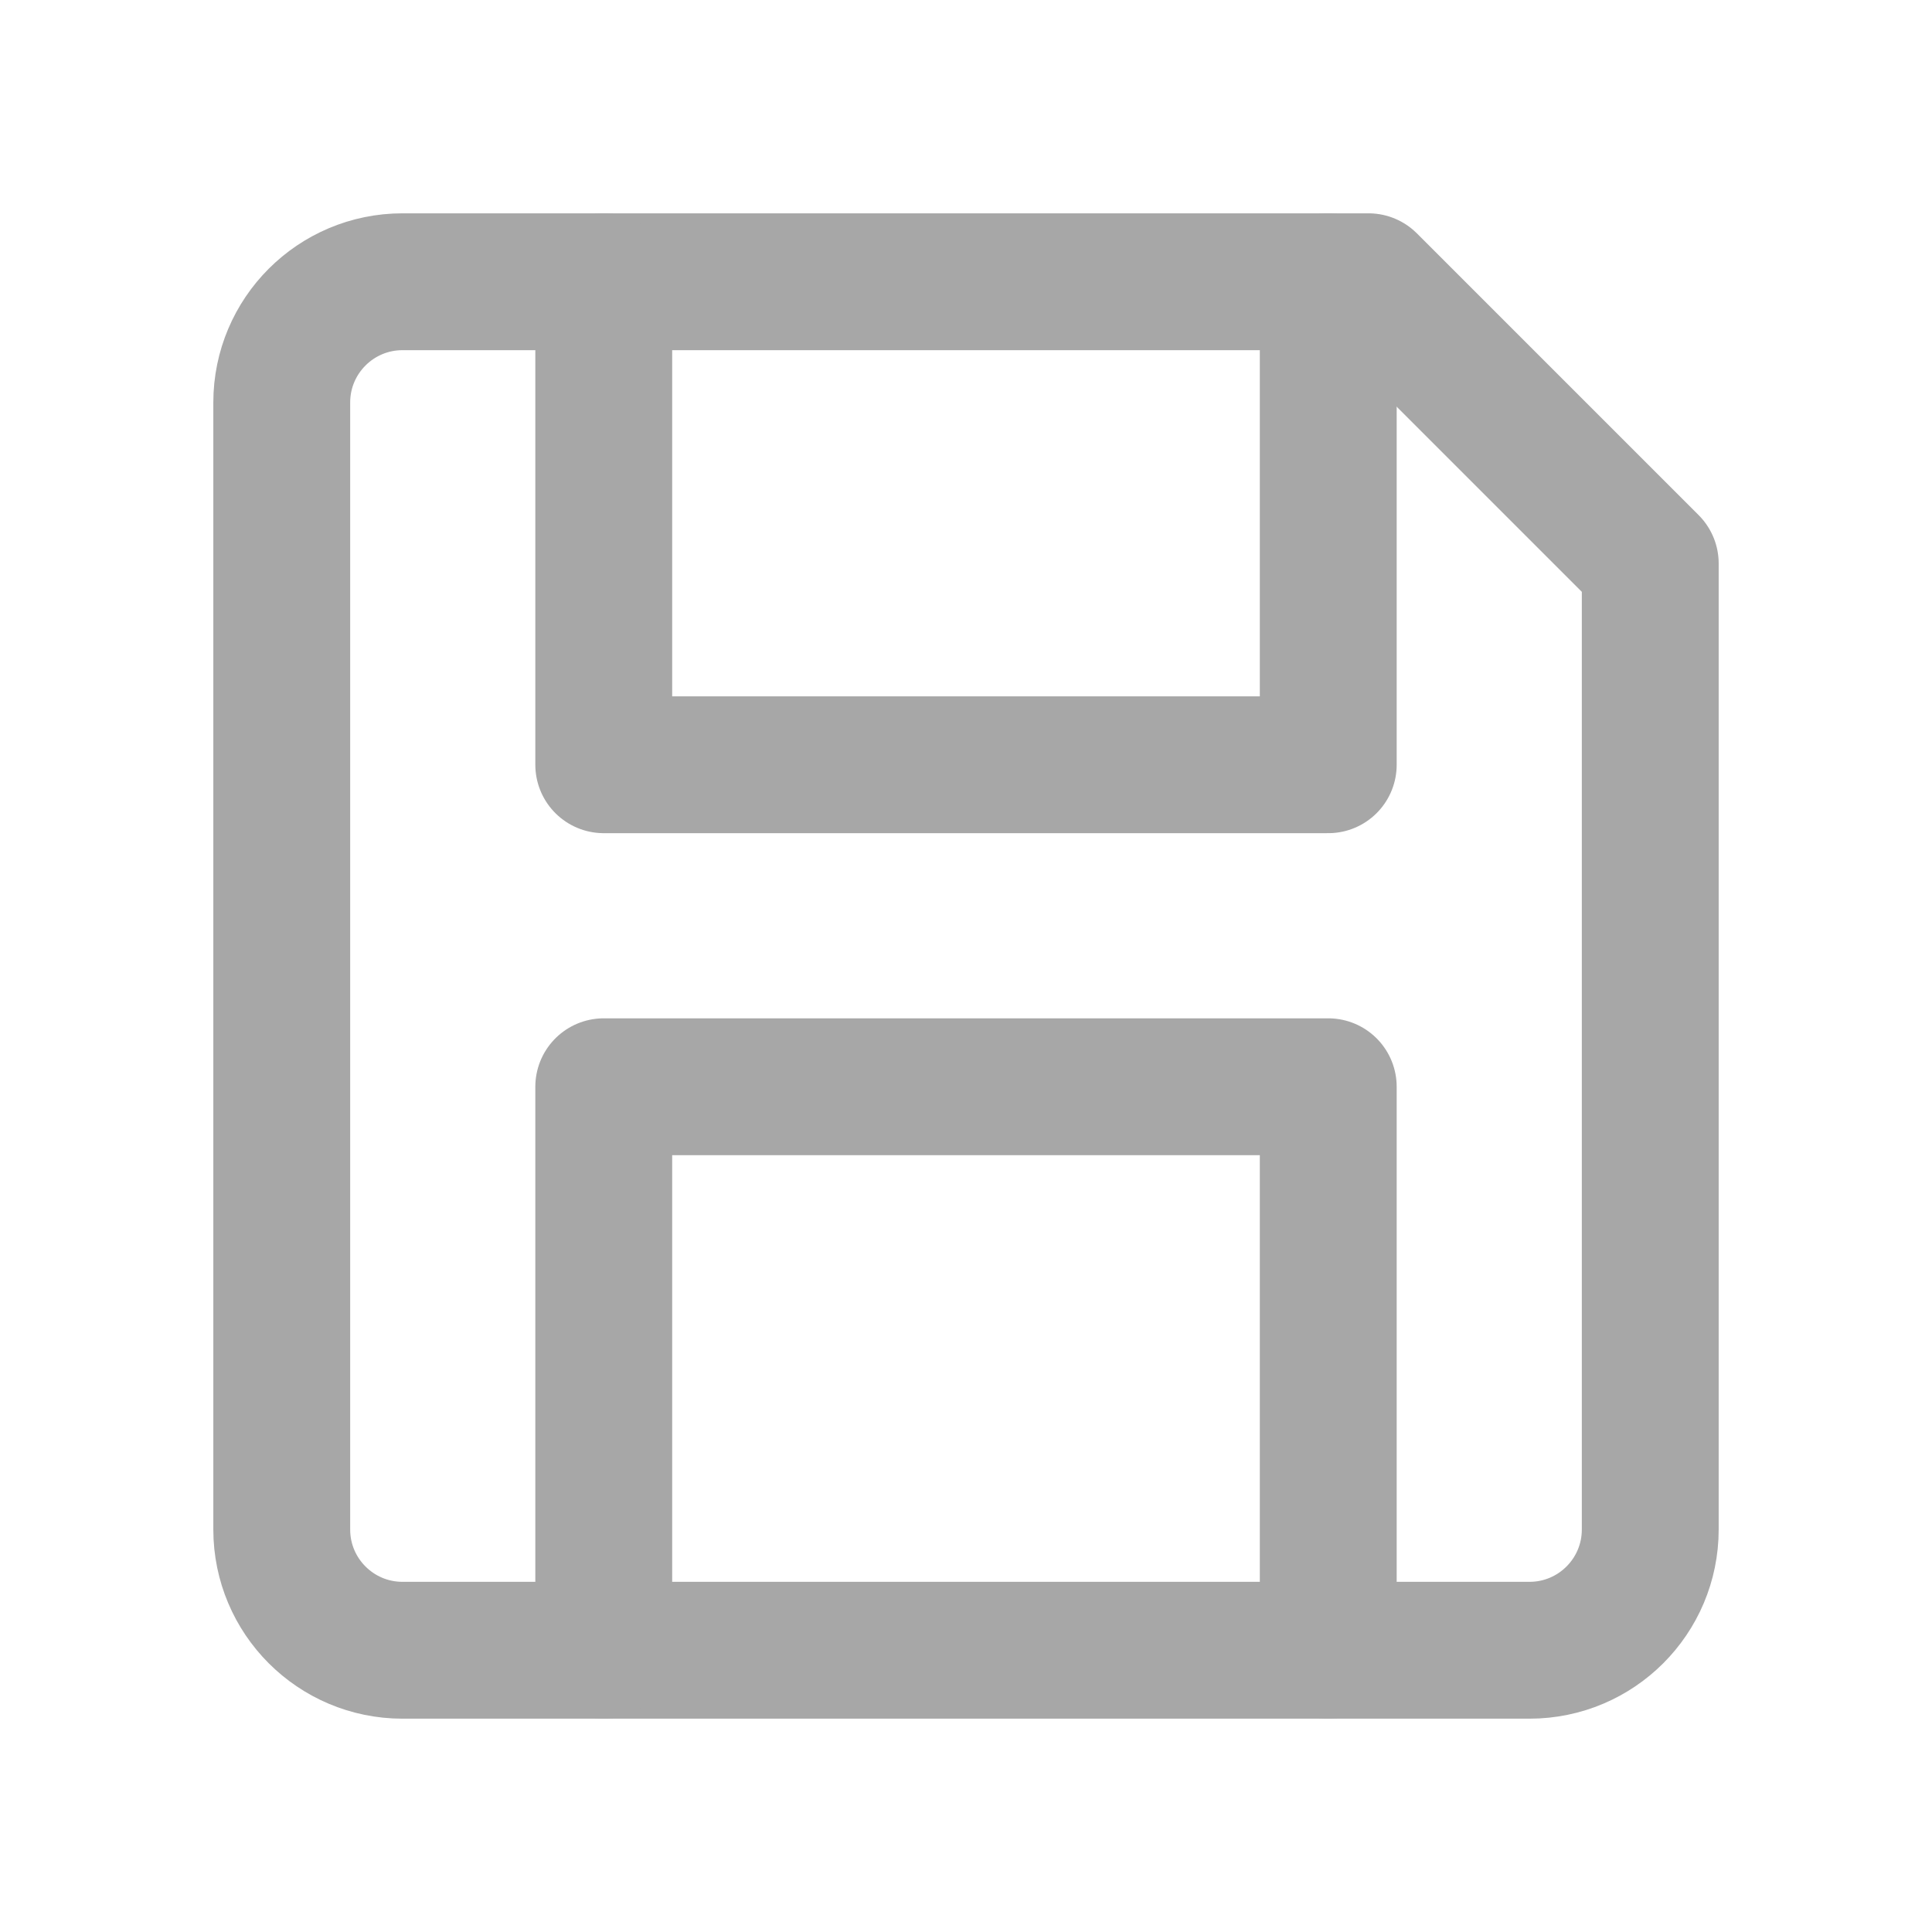
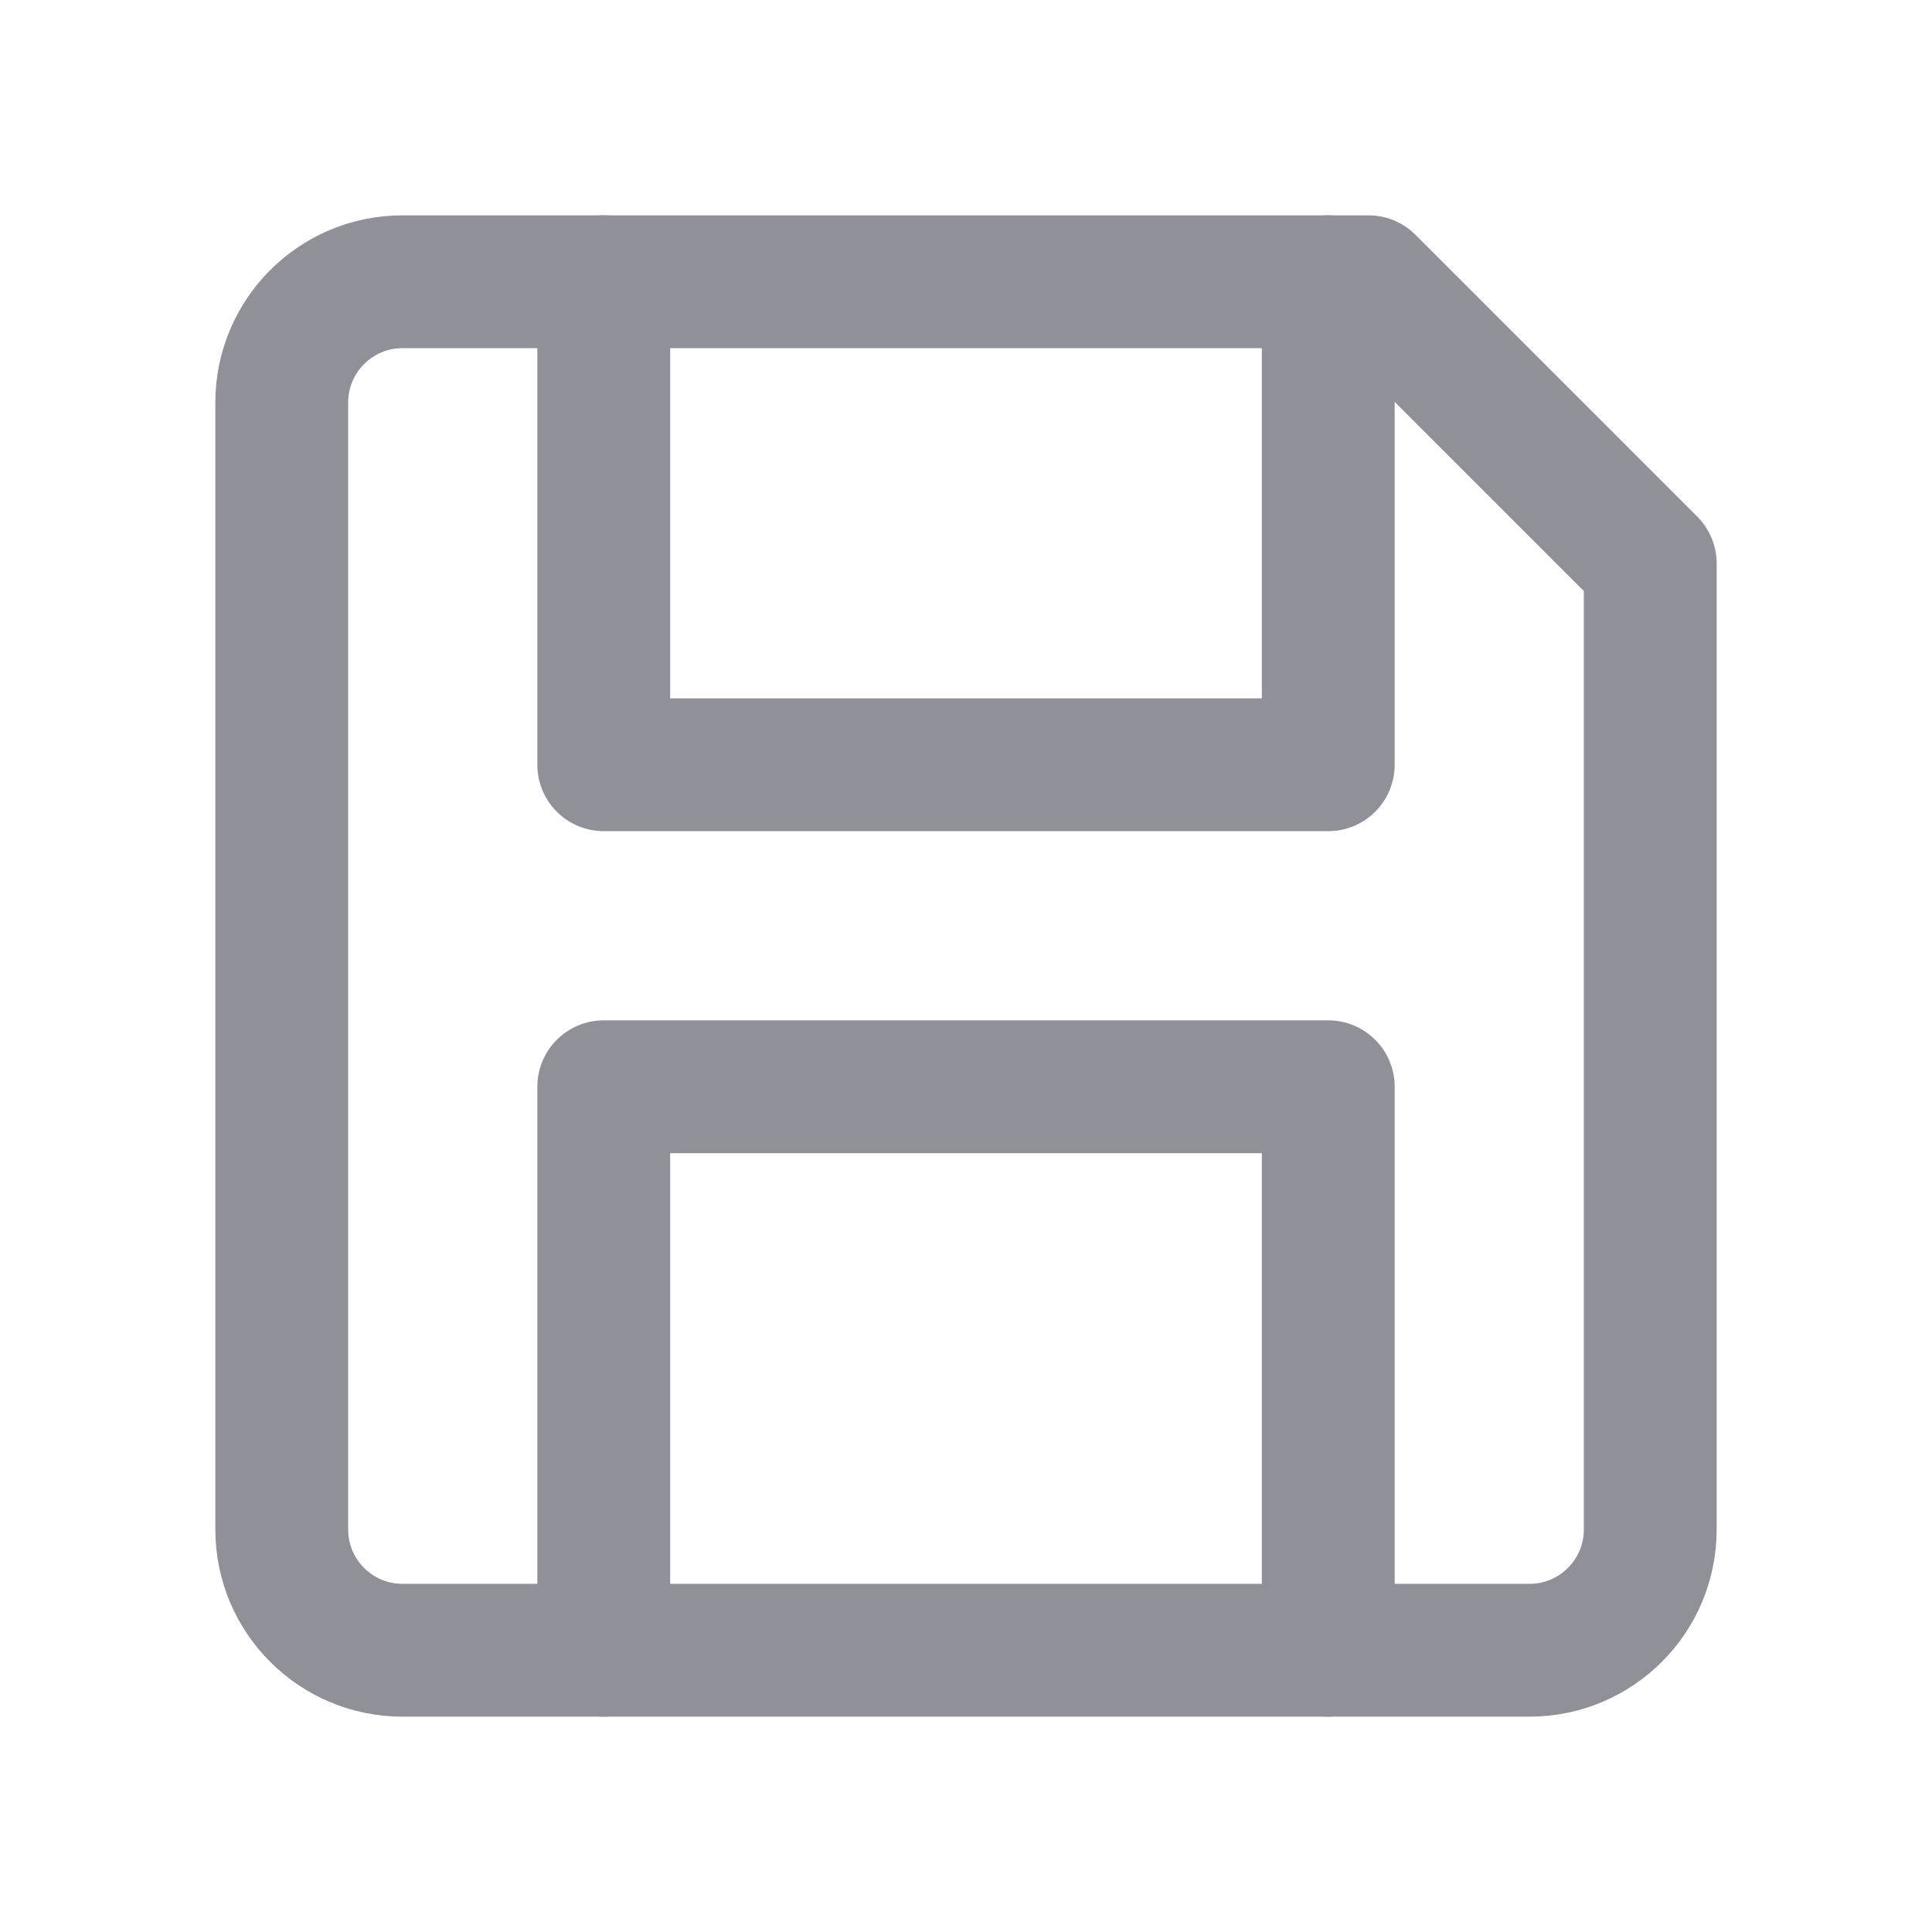
- <svg xmlns="http://www.w3.org/2000/svg" viewBox="0 0 24 24" fill="none" stroke="#a7a7a7" stroke-width="1.7" stroke-linecap="round" stroke-linejoin="round">
+ <svg xmlns="http://www.w3.org/2000/svg" viewBox="0 0 24 24" fill="none" stroke="#909099" stroke-width="1.65" stroke-linecap="round" stroke-linejoin="round">
  <path d="M5 3.5h12l3.5 3.5v12a1.5 1.5 0 0 1-1.5 1.5H5A1.5 1.5 0 0 1 3.5 19V5A1.5 1.5 0 0 1 5 3.5Z" />
  <path d="M7.5 3.5v6h9v-6M7.5 20.5v-7h9v7" />
</svg>
